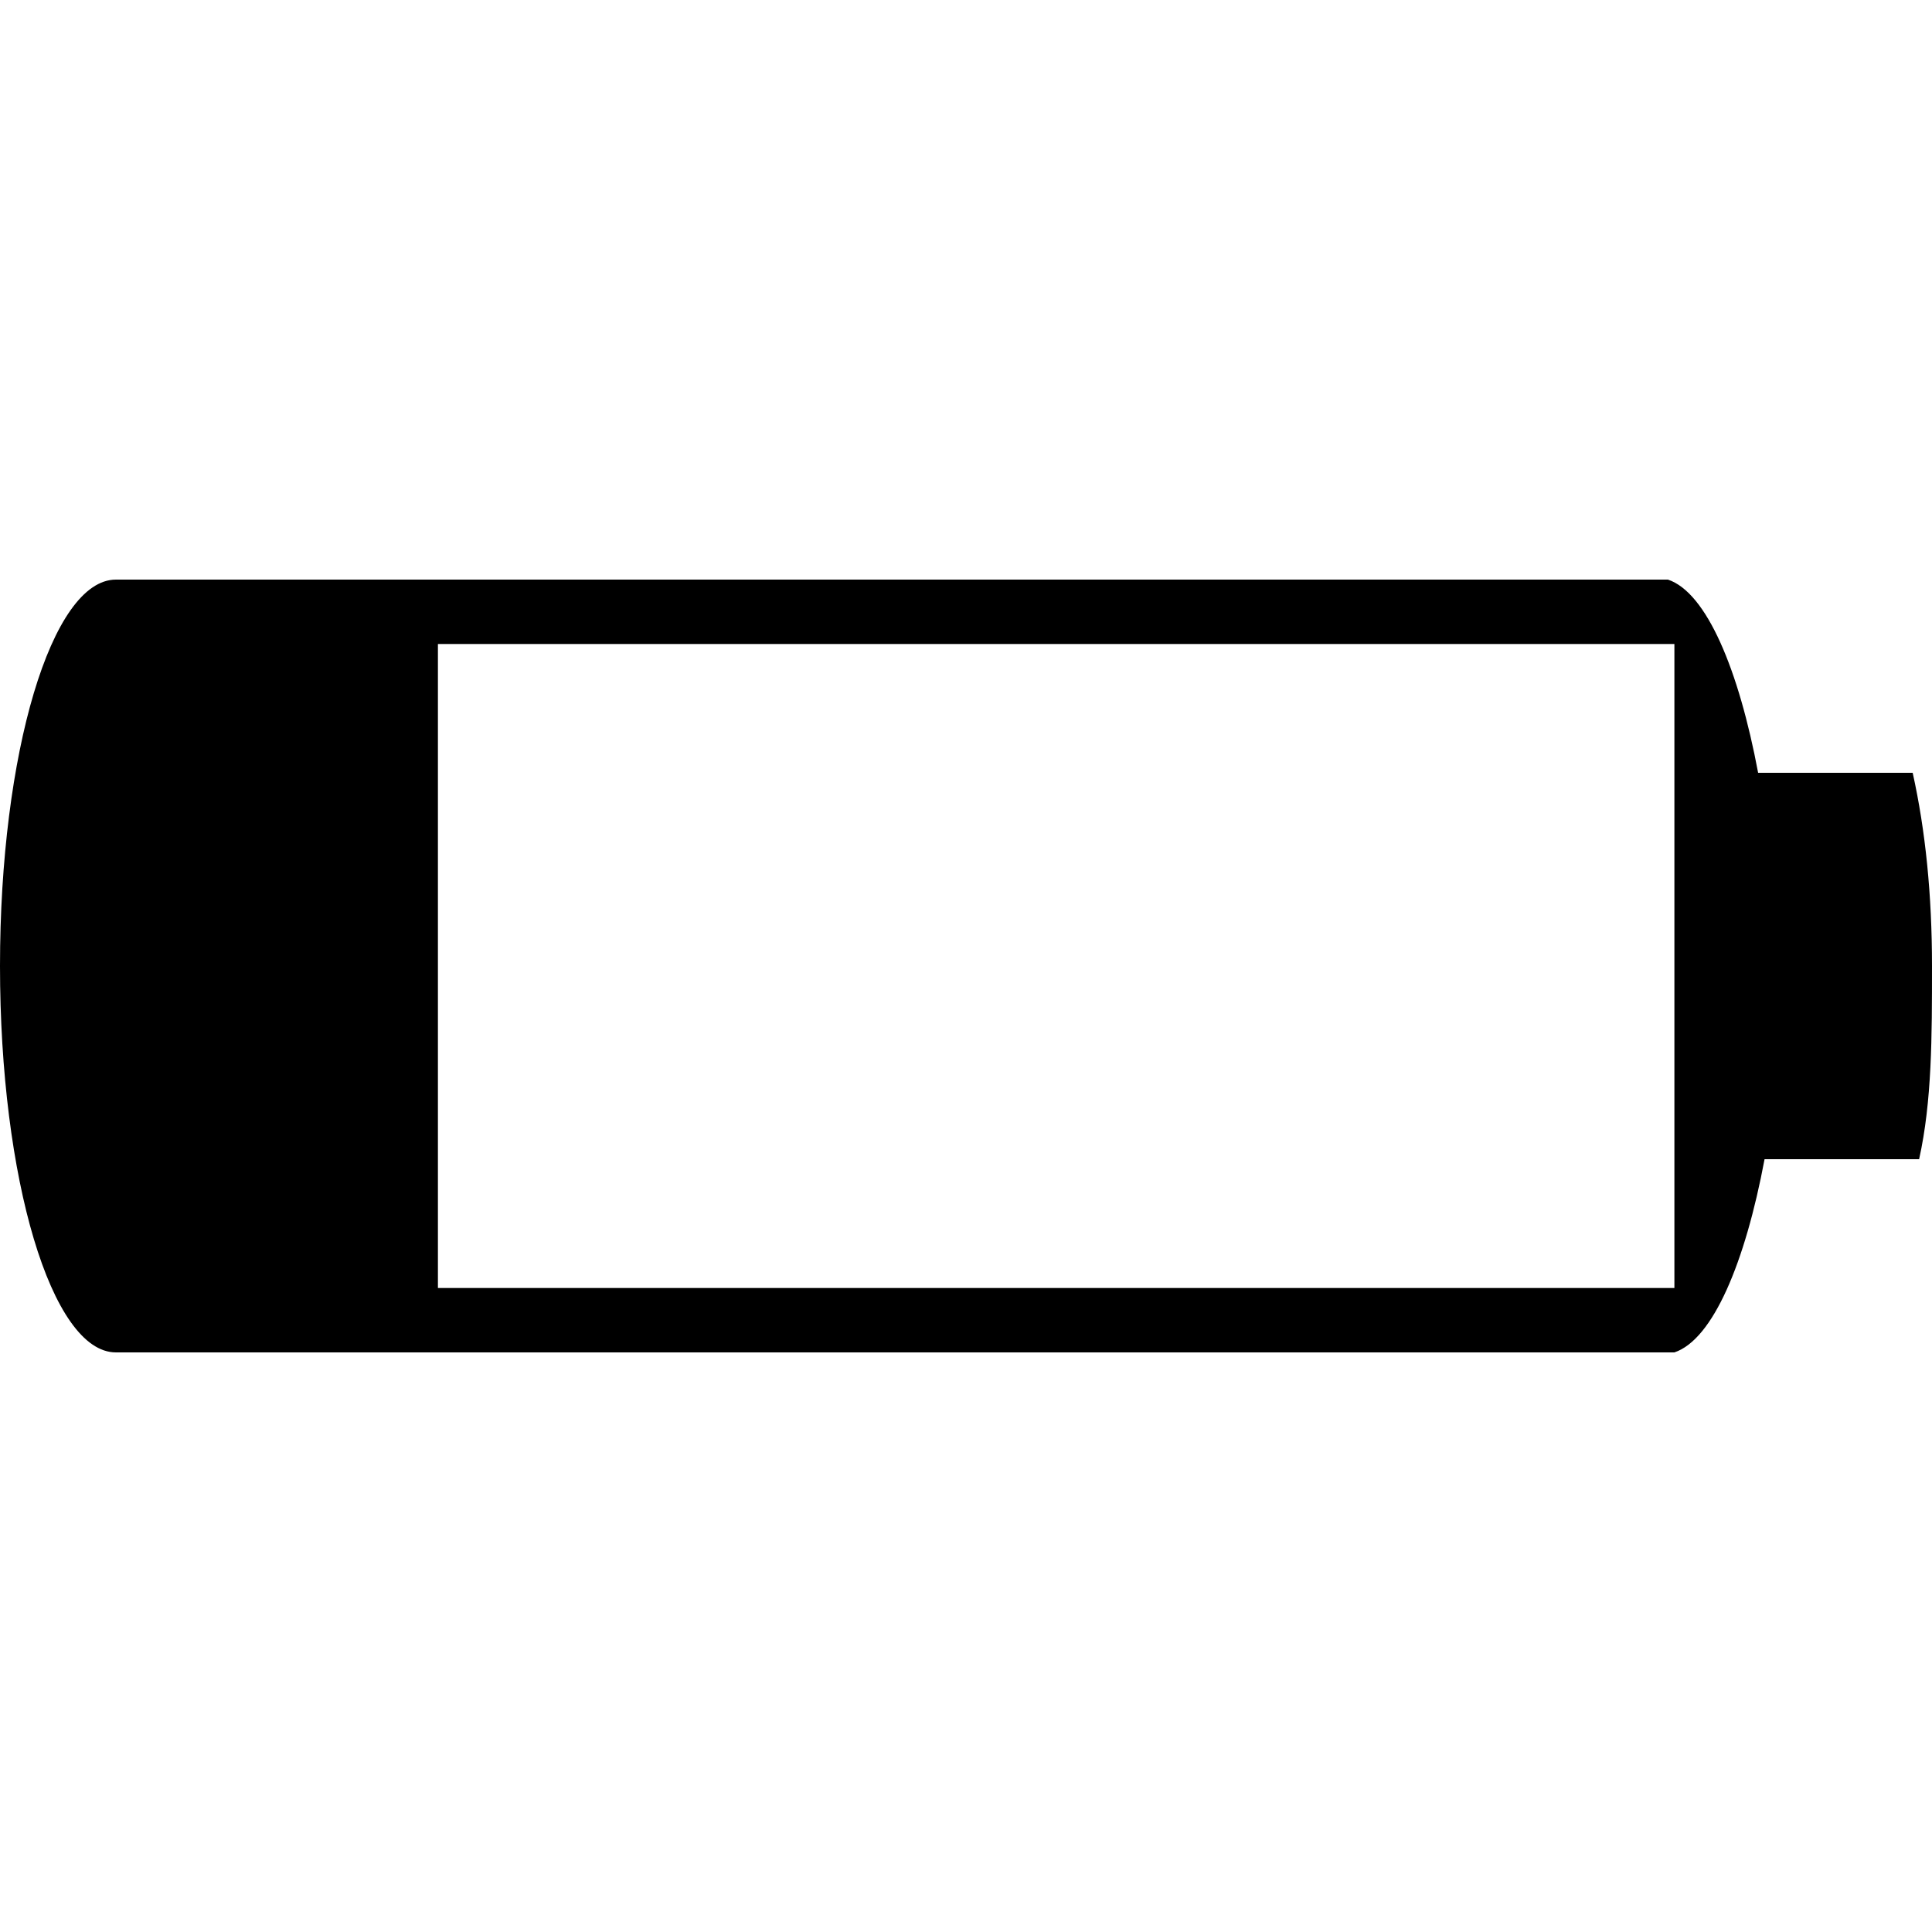
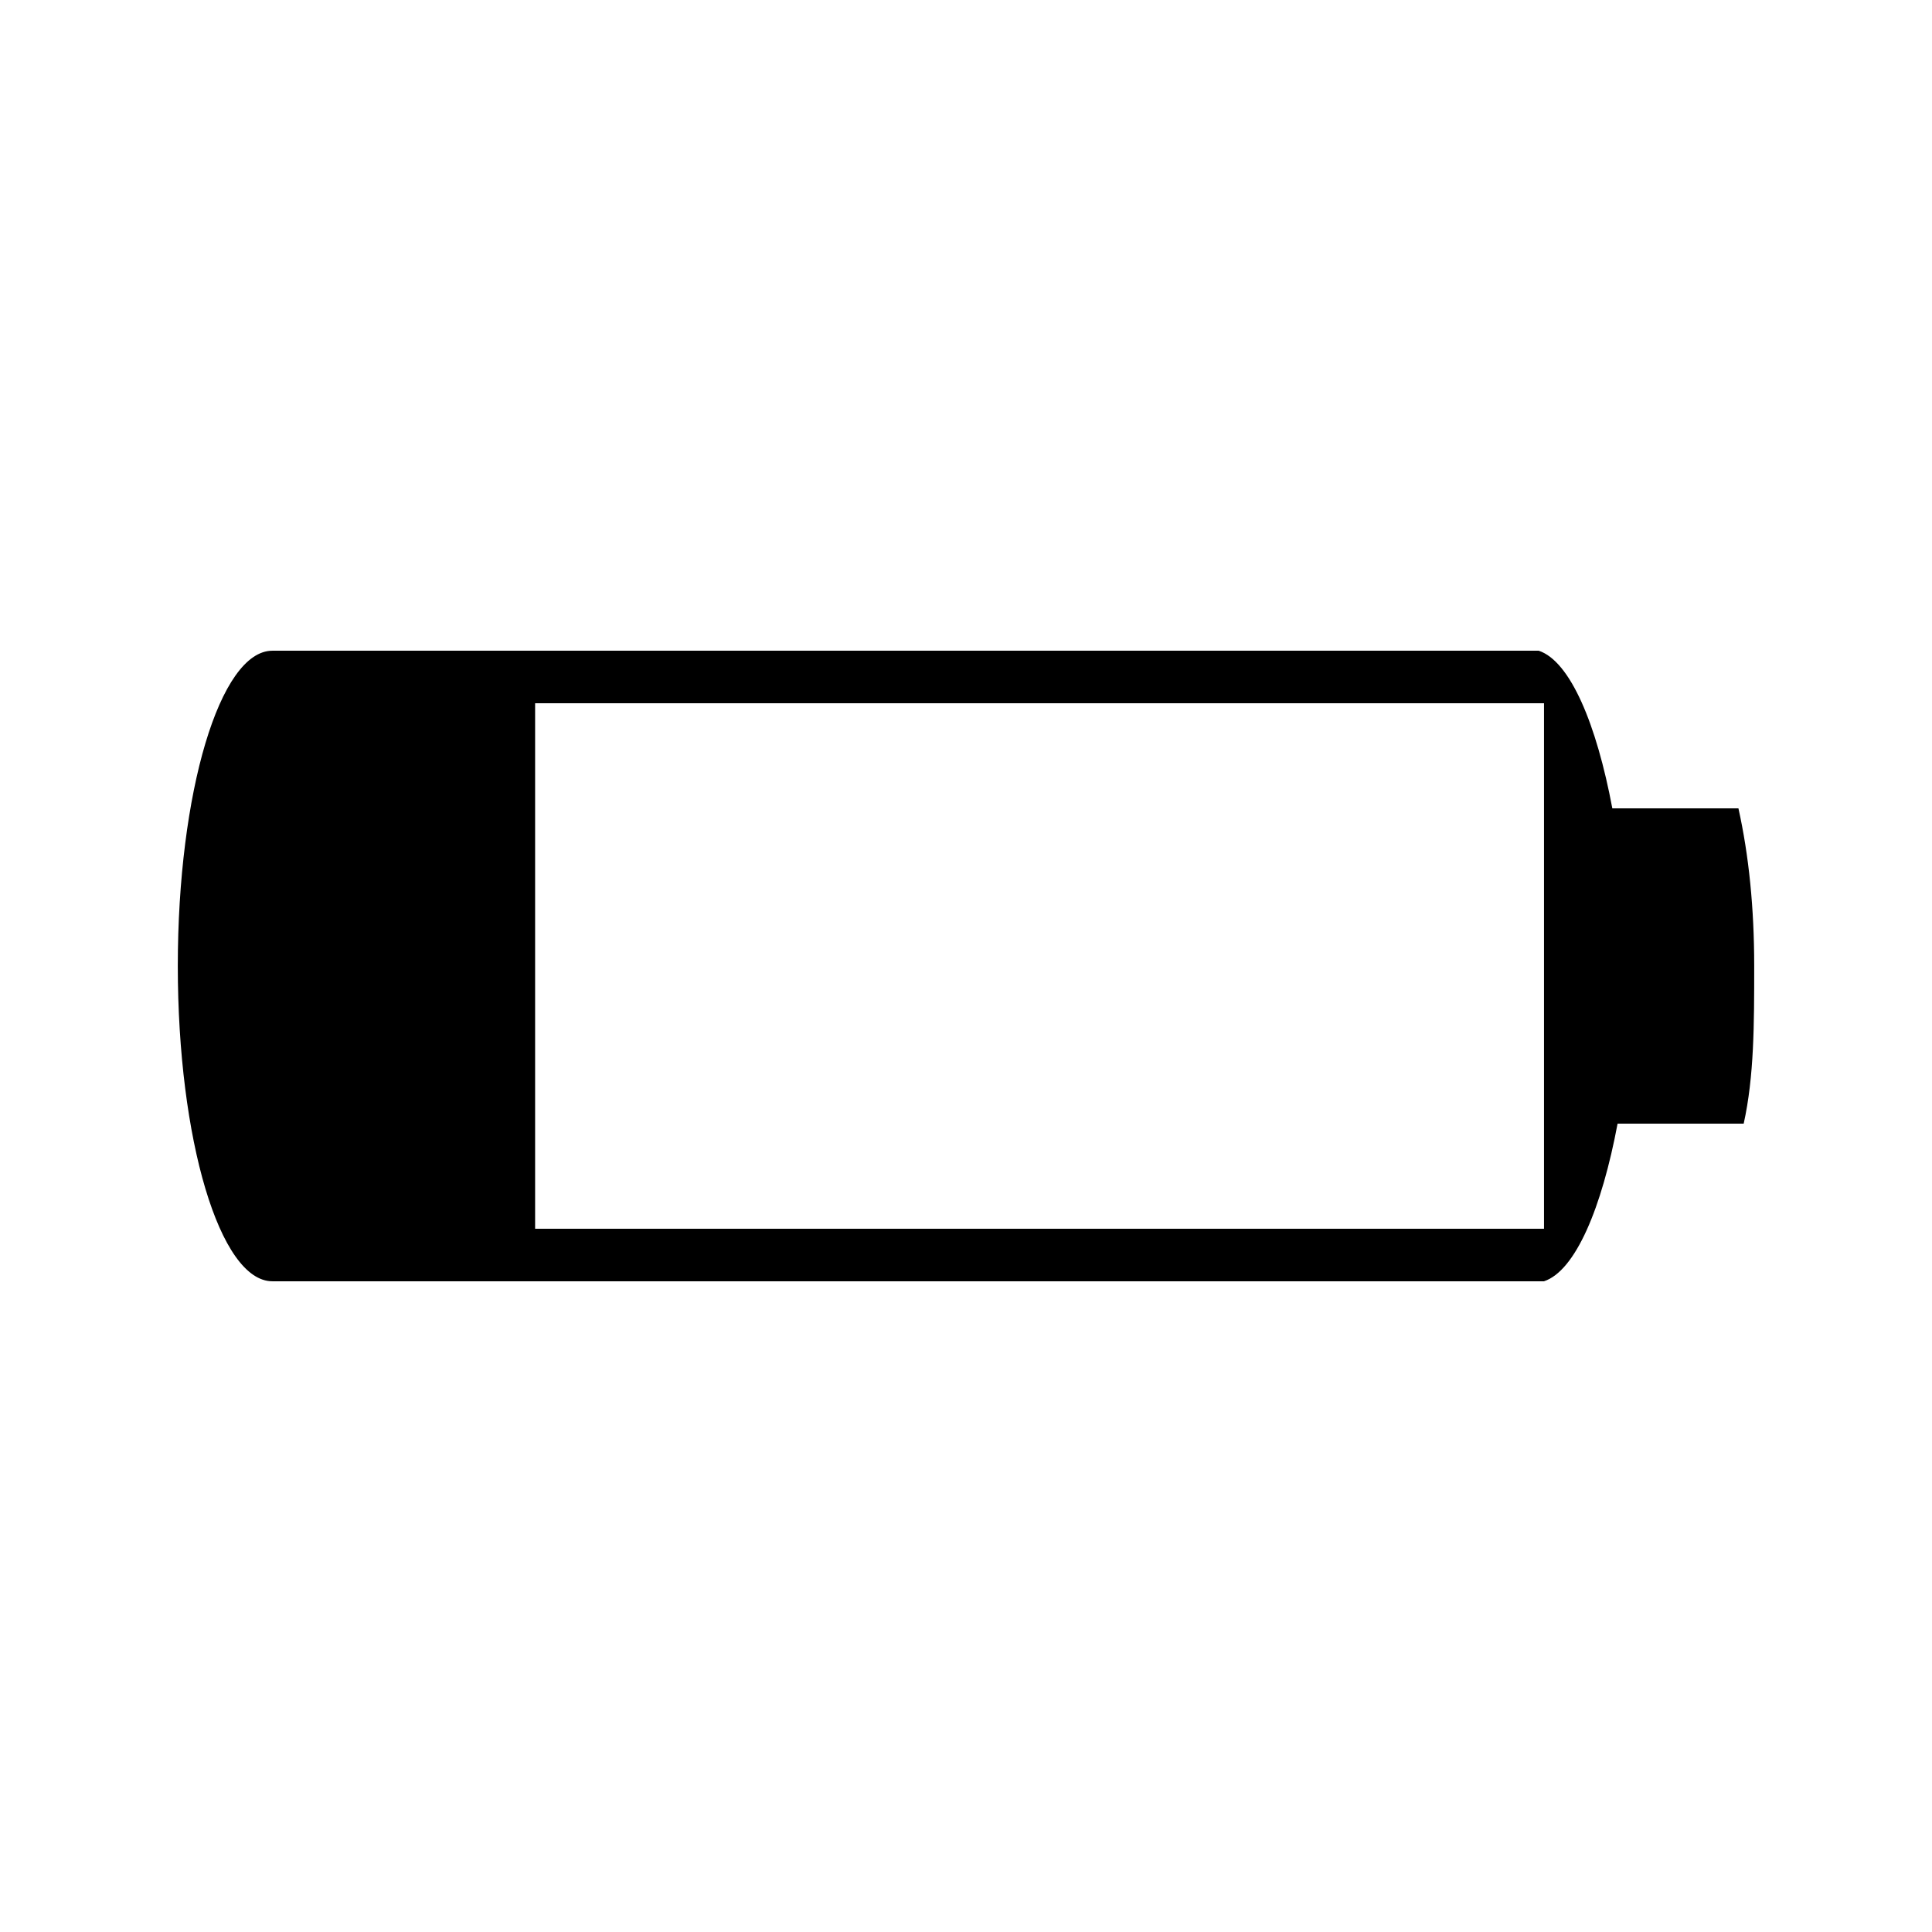
- <svg xmlns="http://www.w3.org/2000/svg" version="1.1" id="Layer_1" x="0px" y="0px" viewBox="0 0 30 30" enable-background="new 0 0 30 30" xml:space="preserve">
-   <g>
-     <g>
-       <path fill-rule="evenodd" clip-rule="evenodd" d="M29.7,12h-2.4c-0.3-1.6-0.8-2.8-1.4-3v0h-0.1c0,0,0,0,0,0c0,0,0,0,0,0H1.8    c0,0,0,0,0,0C0.8,9,0,11.7,0,15c0,3.3,0.8,6,1.8,6c0,0,0,0,0,0h24c0,0,0,0,0,0s0,0,0,0H26v0c0.6-0.2,1.1-1.4,1.4-3h2.4    c0.2-0.9,0.2-1.9,0.2-3C30,13.9,29.9,12.9,29.7,12z M26,20H6.8V10H26V20z" />
-     </g>
-   </g>
+ <svg xmlns="http://www.w3.org/2000/svg" version="1.1" width="960" height="960" viewBox="0 0 960 960">
+   <g id="icomoon-ignore">
+ </g>
+   <path d="M863.82 401.669h-62.663c-7.834-41.776-20.888-73.107-36.554-78.331v0h-2.611c0 0 0 0 0 0s0 0 0 0h-626.645c0 0 0 0 0 0-26.11 0-46.998 70.497-46.998 156.661s20.888 156.662 46.998 156.662c0 0 0 0 0 0h626.645c0 0 0 0 0 0s0 0 0 0h5.221c15.666-5.221 28.721-36.554 36.554-78.331h62.663c5.221-23.499 5.221-49.608 5.221-78.331s-2.611-54.832-7.834-78.331zM767.213 610.552h-501.317v-261.101h501.317v261.101z" />
</svg>
